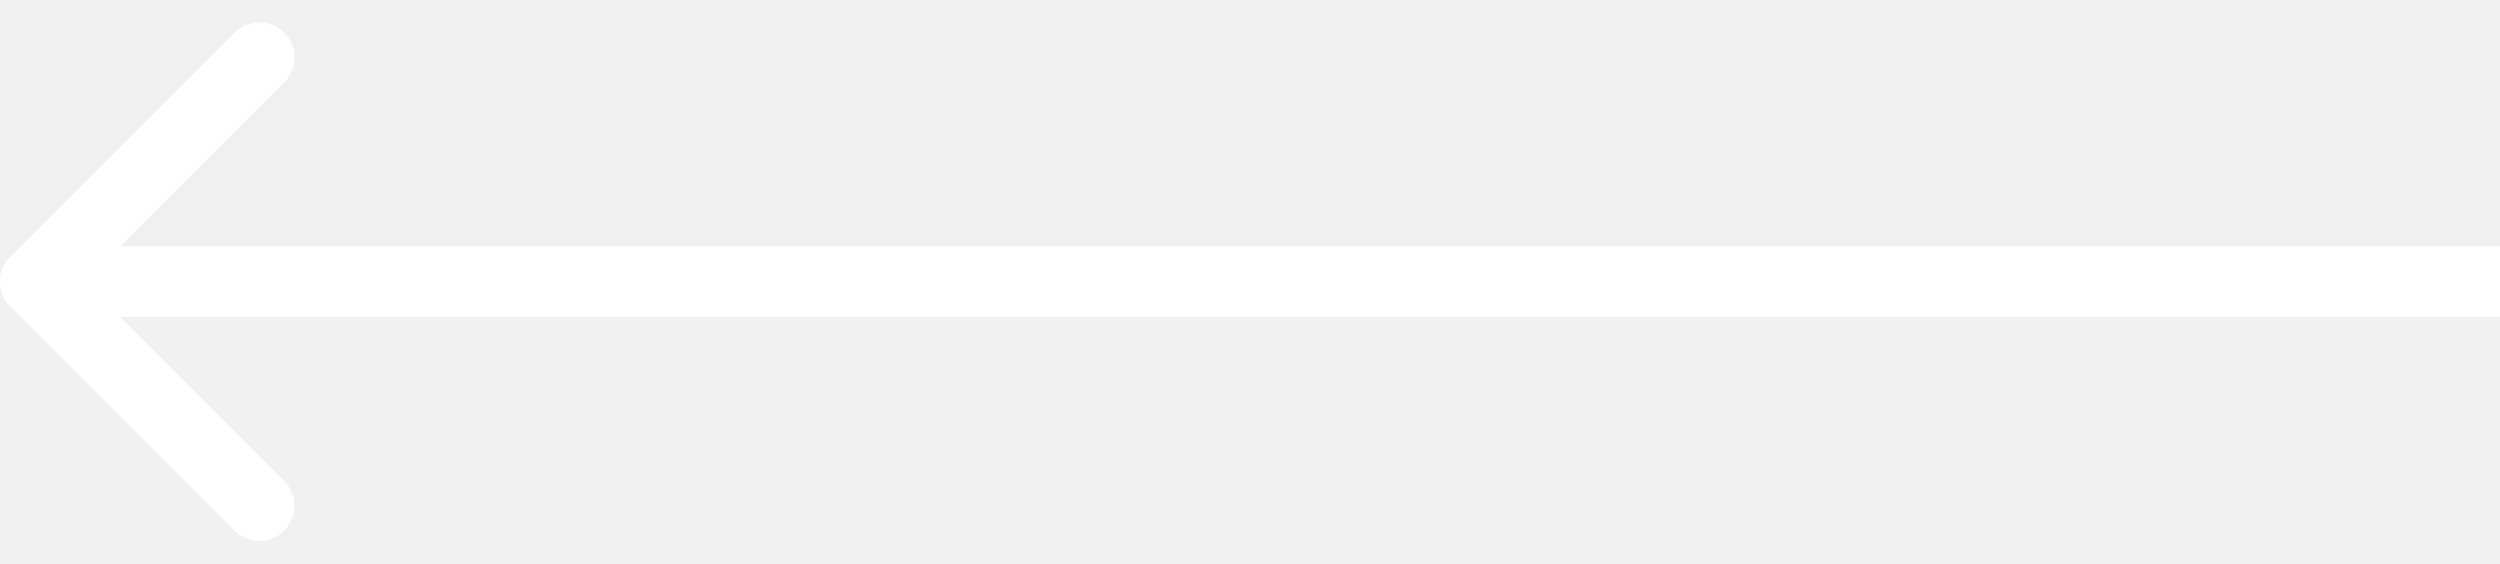
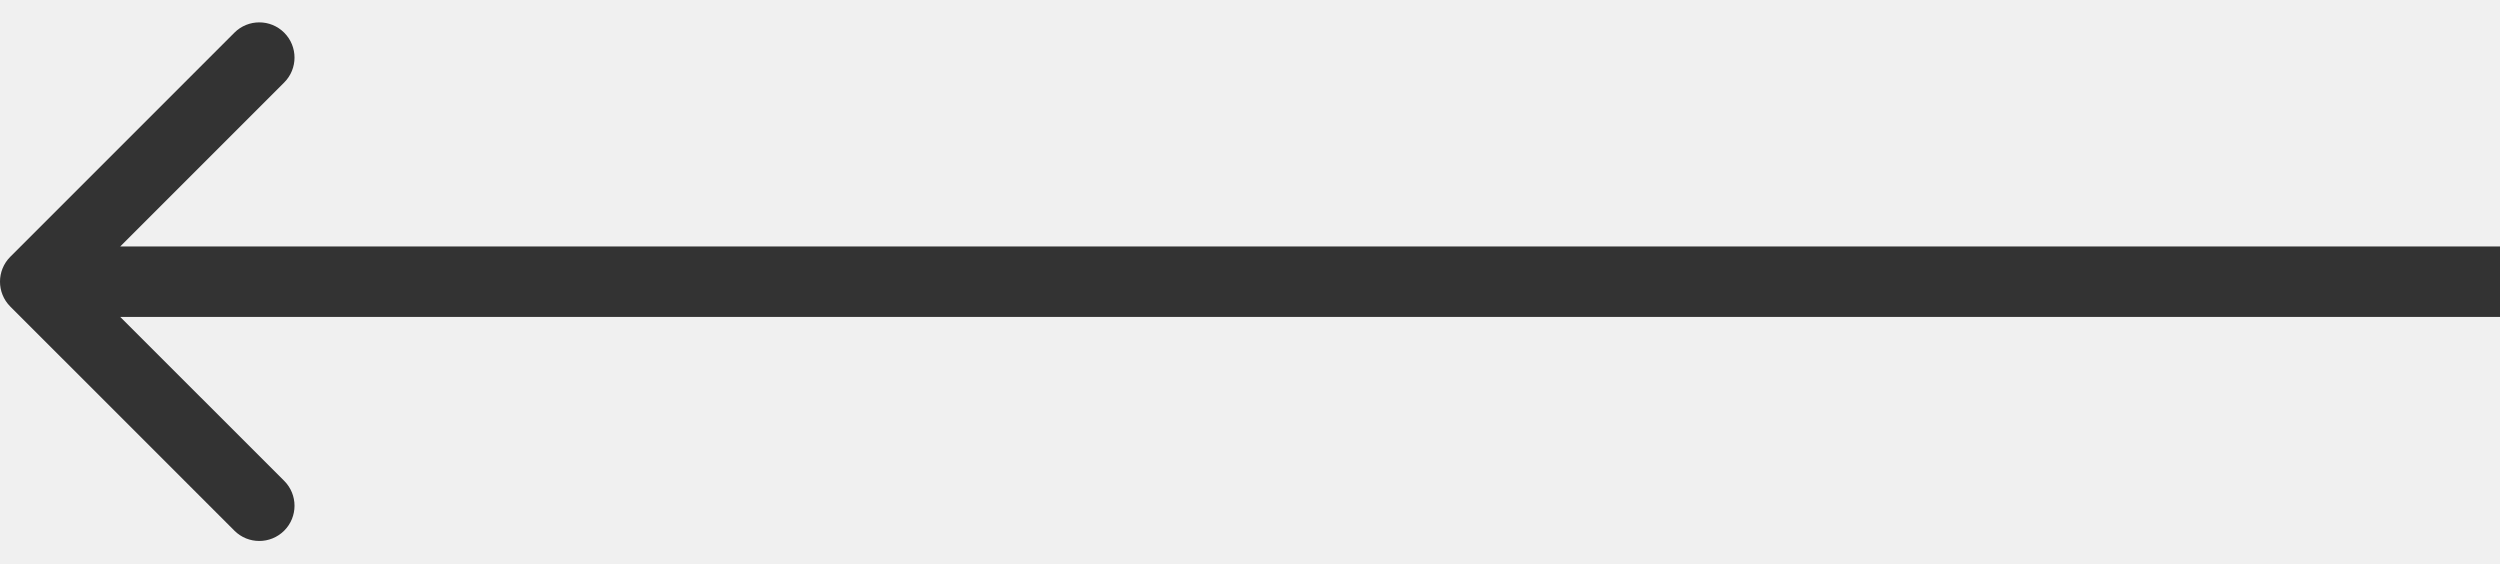
<svg xmlns="http://www.w3.org/2000/svg" width="71" height="16" viewBox="0 0 71 16" fill="none">
-   <path d="M0.293 7.292C-0.098 7.683 -0.098 8.316 0.293 8.707L6.657 15.071C7.047 15.461 7.68 15.461 8.071 15.071C8.462 14.68 8.462 14.047 8.071 13.656L2.414 8L8.071 2.343C8.462 1.952 8.462 1.319 8.071 0.928C7.681 0.538 7.047 0.538 6.657 0.928L0.293 7.292ZM71 7L1 7L1 9L71 9V7Z" fill="white" />
+   <path d="M0.293 7.292C-0.098 7.683 -0.098 8.316 0.293 8.707L6.657 15.071C7.047 15.461 7.68 15.461 8.071 15.071C8.462 14.68 8.462 14.047 8.071 13.656L2.414 8L8.071 2.343C8.462 1.952 8.462 1.319 8.071 0.928C7.681 0.538 7.047 0.538 6.657 0.928L0.293 7.292ZM71 7L1 7L1 9L71 9V7Z" fill="#333333" />
</svg>
